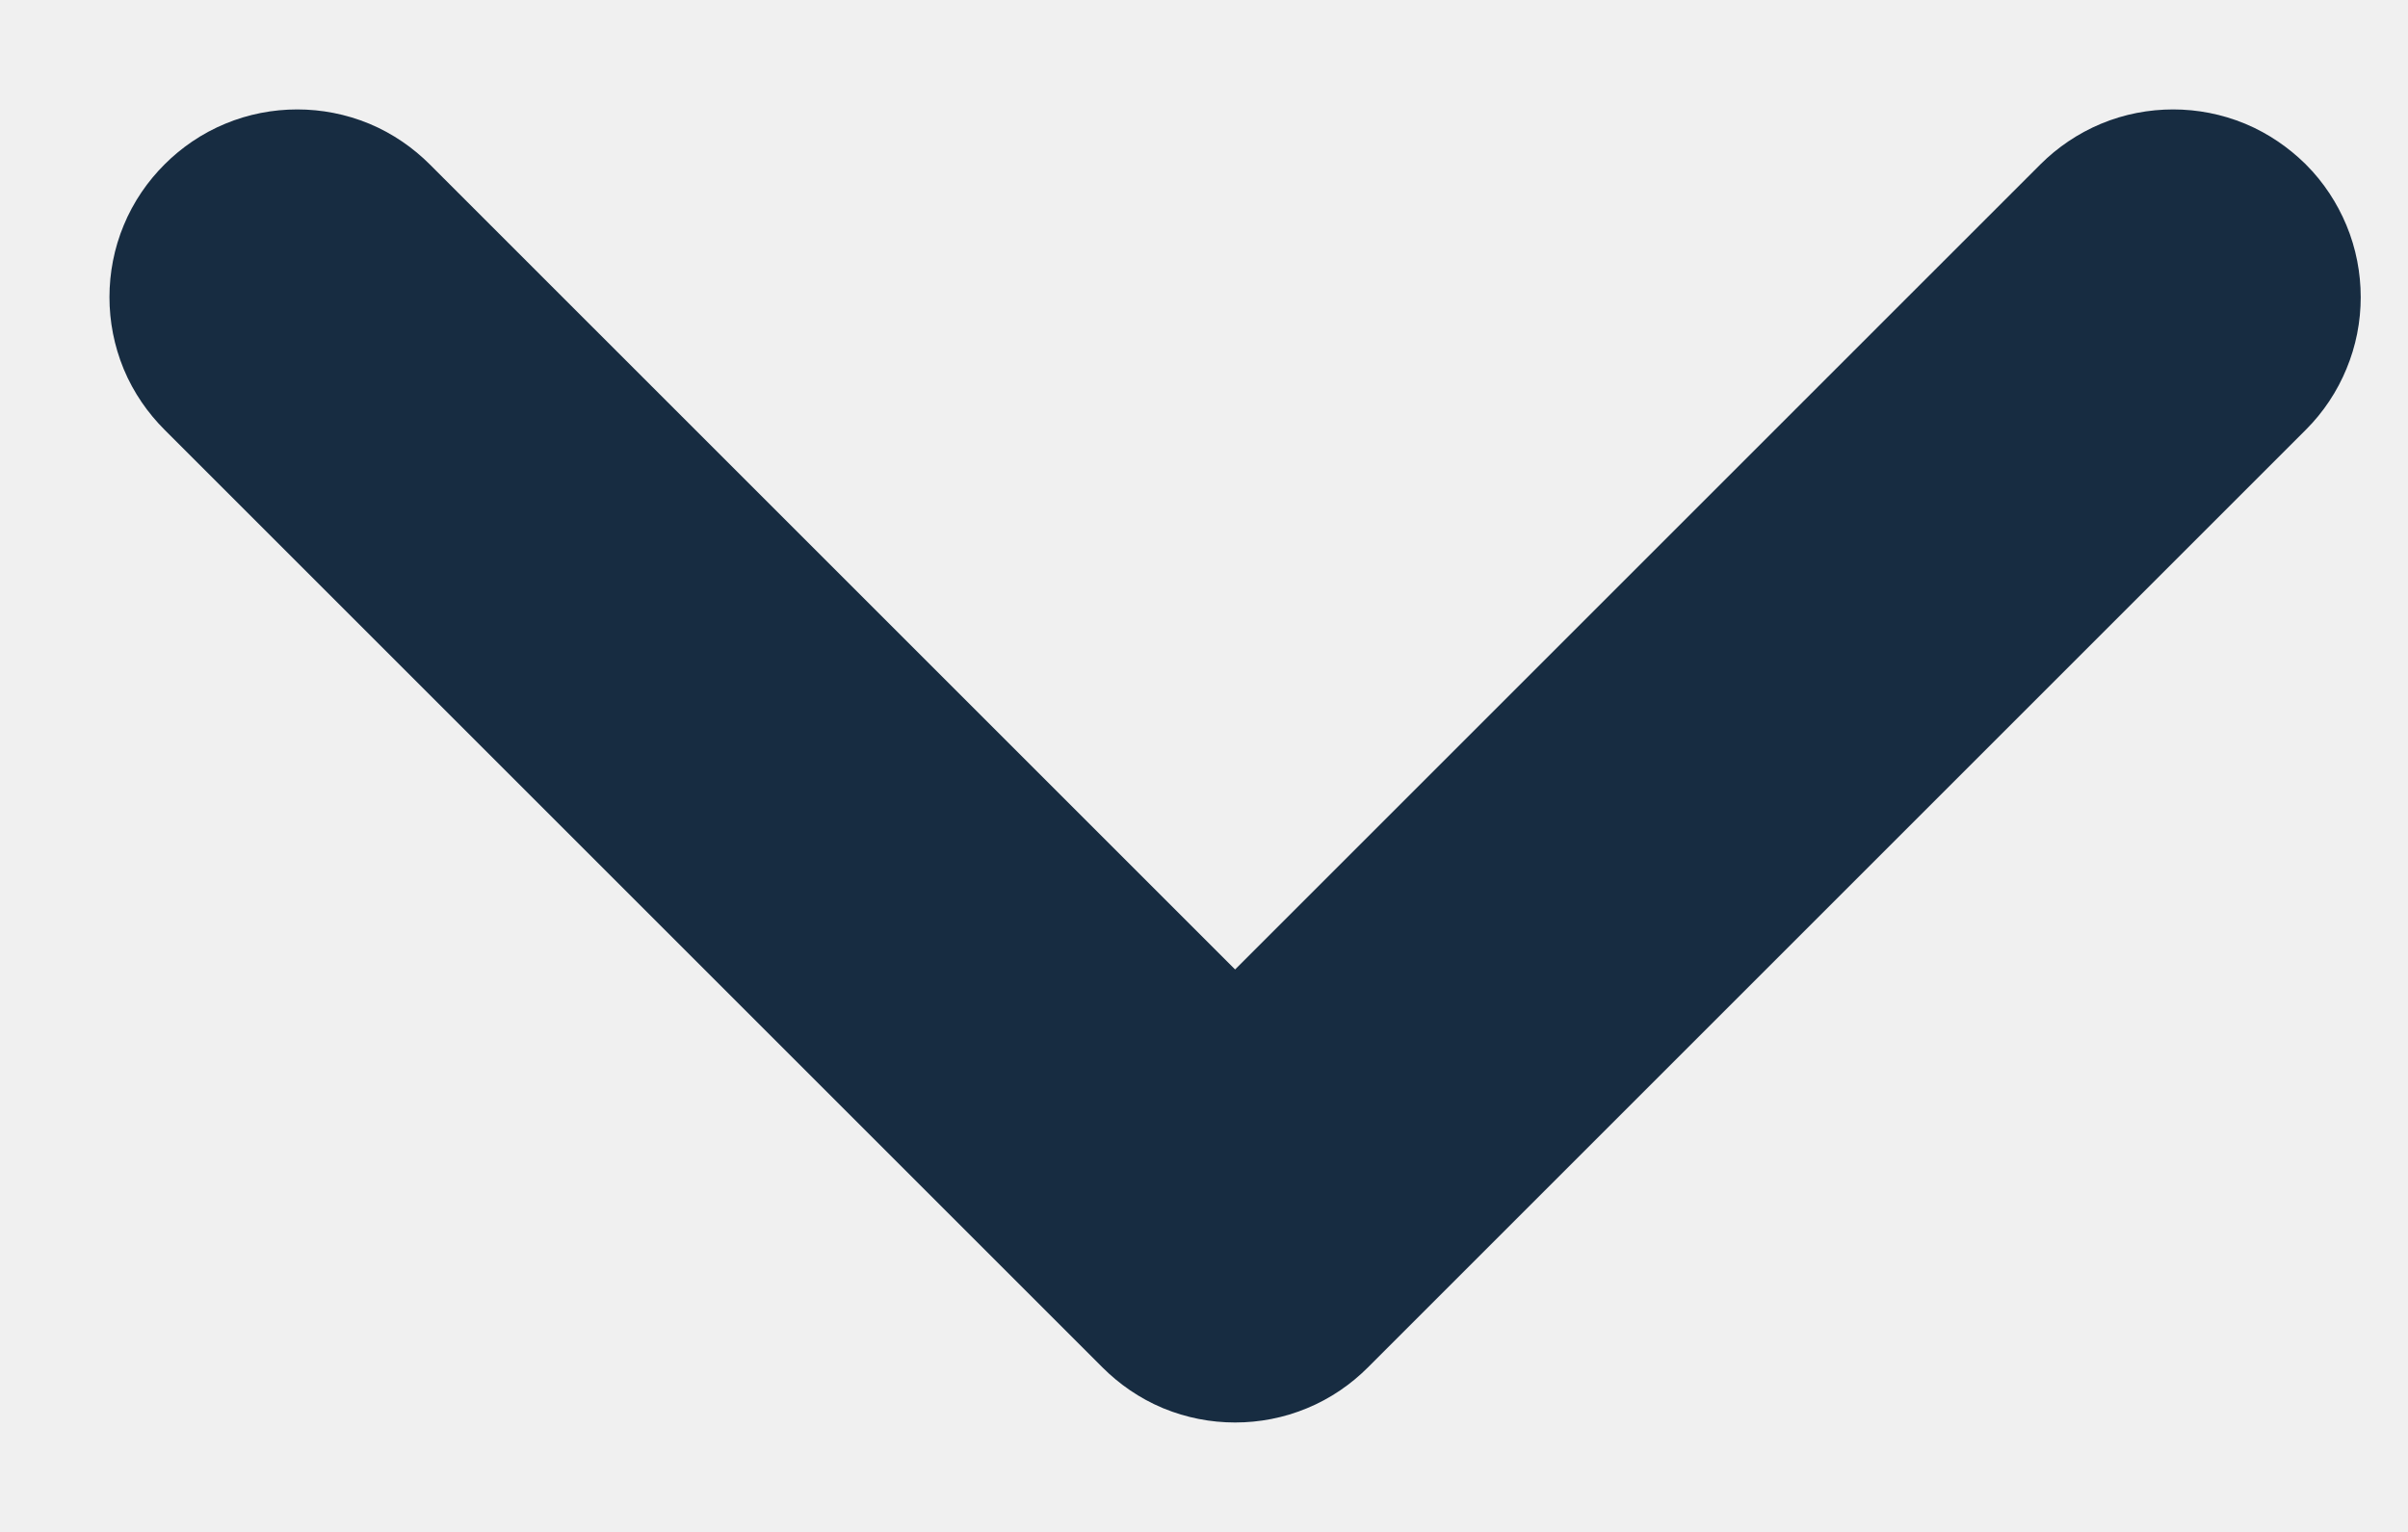
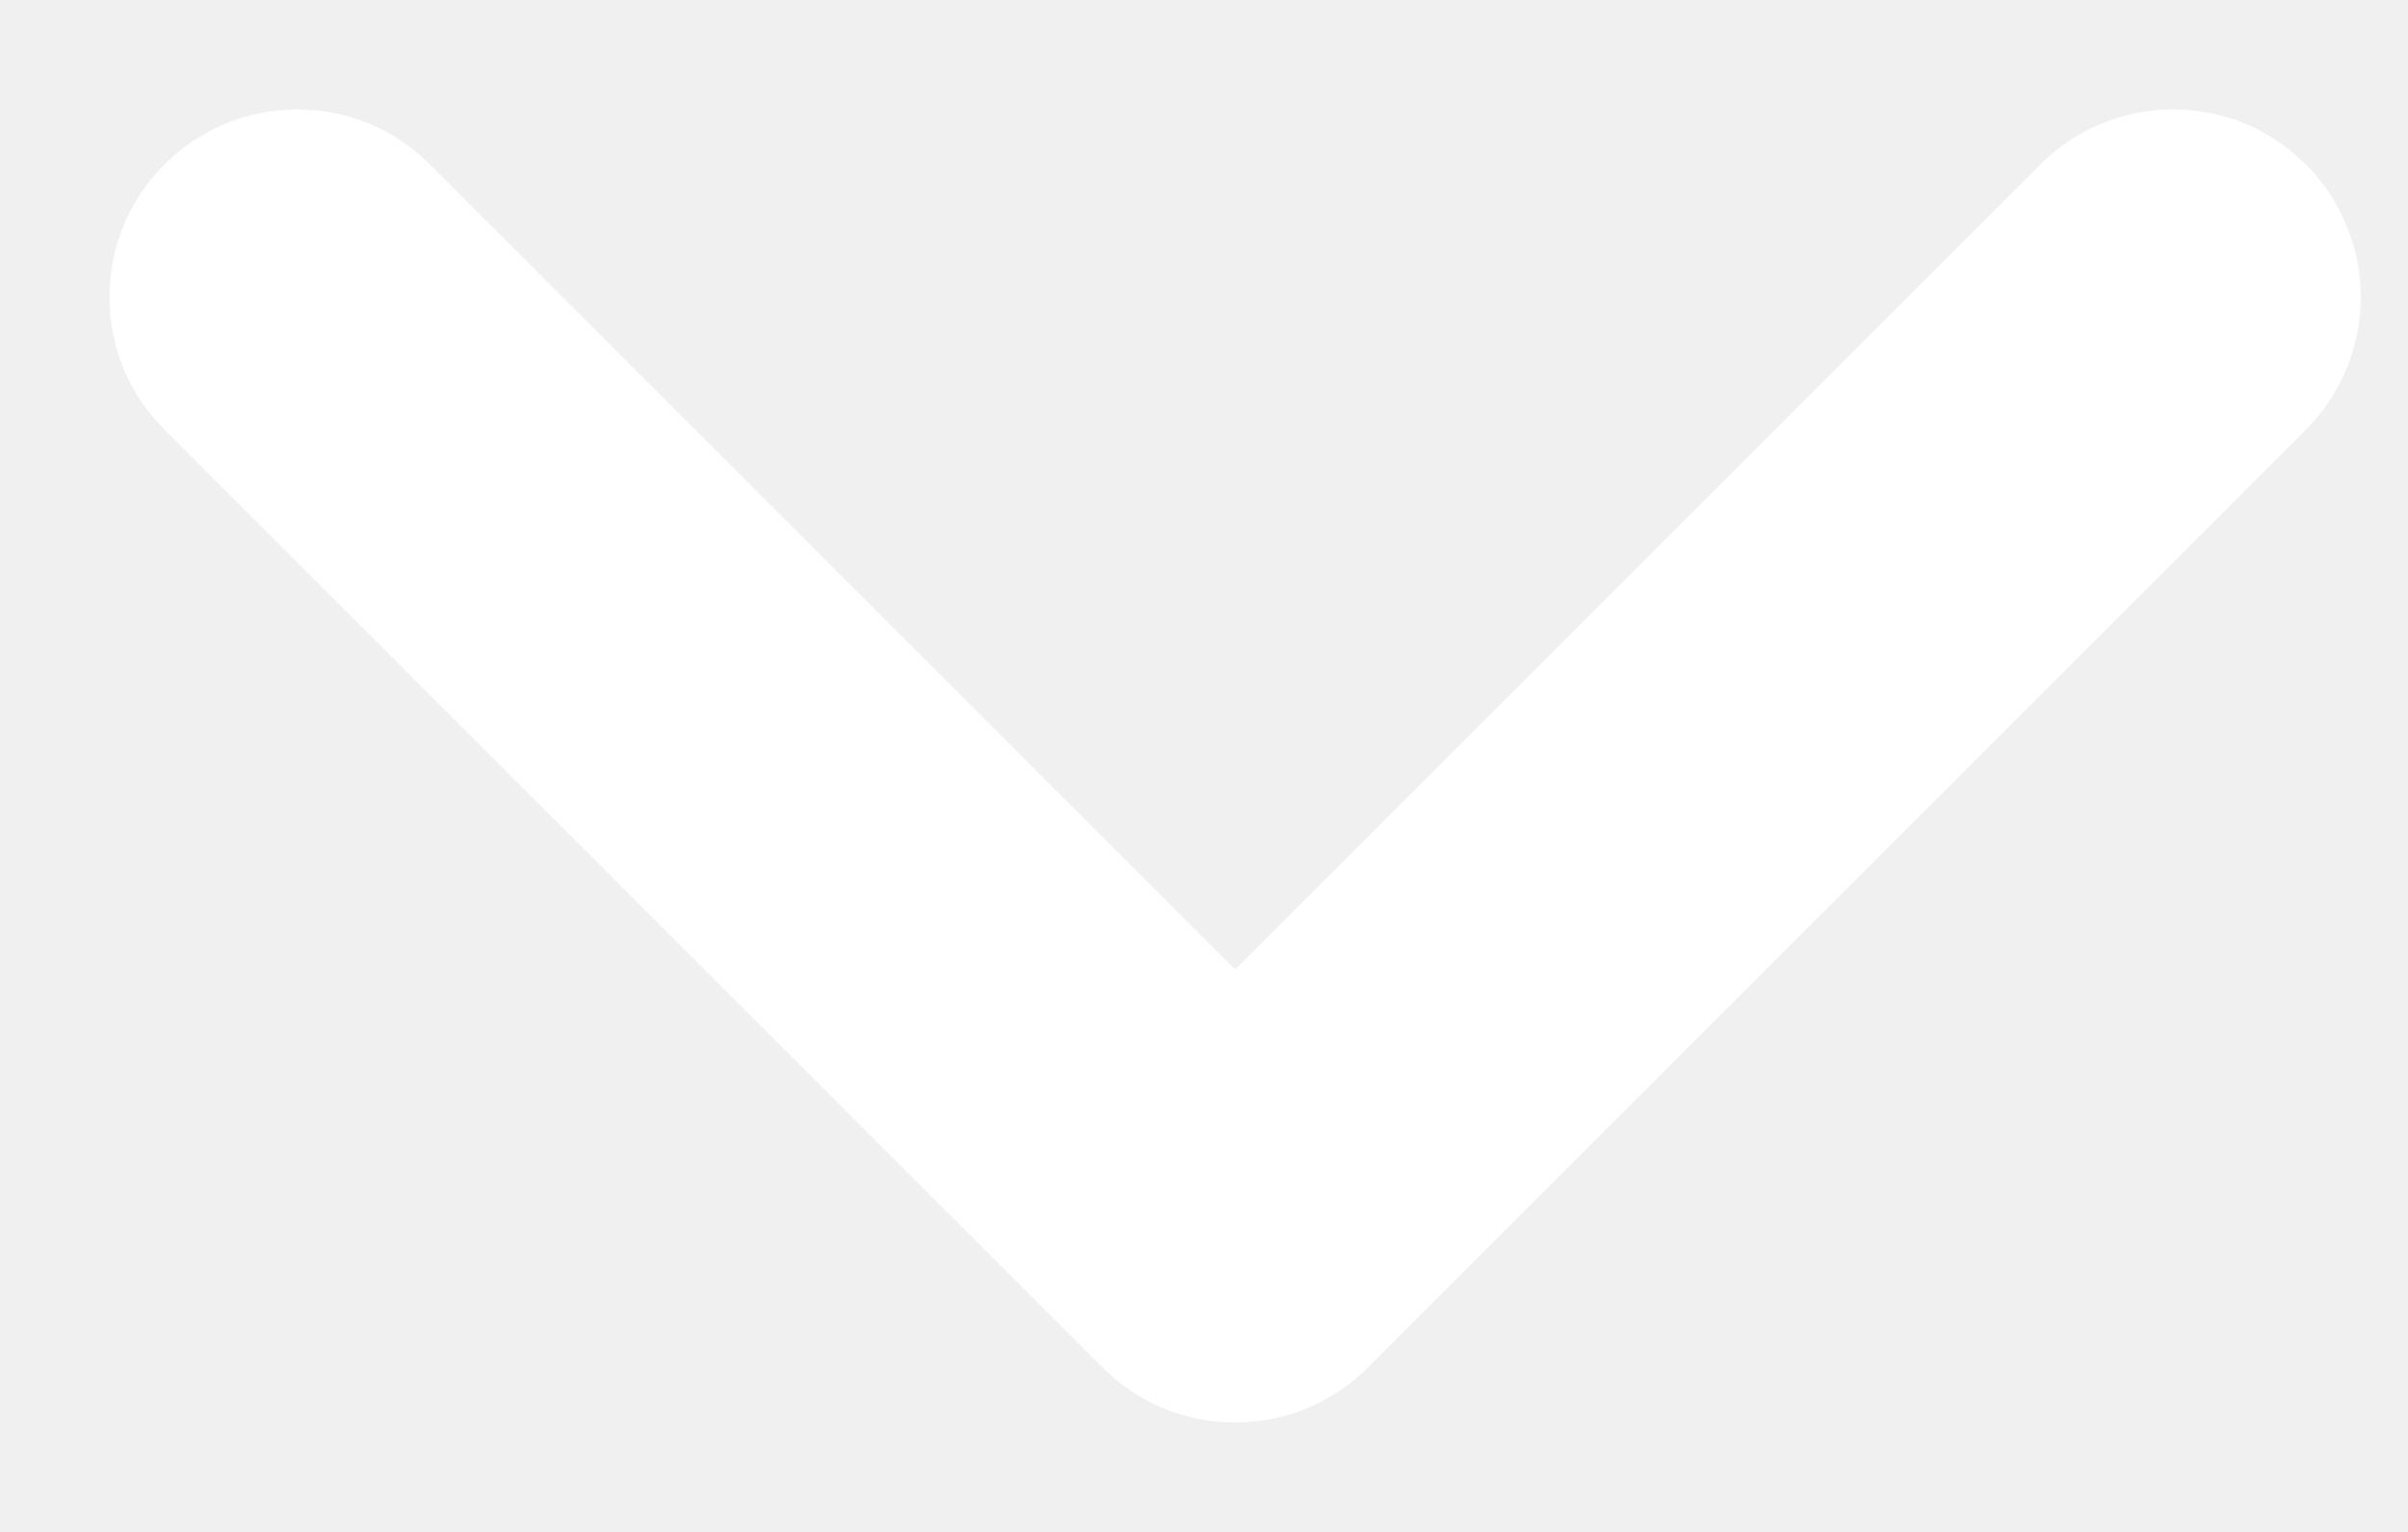
<svg xmlns="http://www.w3.org/2000/svg" width="11" height="7" viewBox="0 0 11 7" fill="none">
-   <path fill-rule="evenodd" clip-rule="evenodd" d="M1.105 1.105C1.138 1.072 1.177 1.045 1.221 1.027C1.264 1.009 1.311 1 1.358 1C1.405 1 1.451 1.009 1.495 1.027C1.538 1.045 1.577 1.072 1.61 1.105L5.642 5.137L9.674 1.105C9.707 1.072 9.747 1.045 9.79 1.027C9.833 1.009 9.88 1 9.927 1C9.974 1 10.02 1.009 10.064 1.027C10.107 1.045 10.146 1.072 10.18 1.105C10.213 1.138 10.239 1.178 10.257 1.221C10.275 1.264 10.284 1.311 10.284 1.358C10.284 1.405 10.275 1.451 10.257 1.494C10.239 1.538 10.213 1.577 10.18 1.61L5.895 5.895C5.862 5.928 5.823 5.955 5.779 5.973C5.736 5.991 5.689 6 5.642 6C5.595 6 5.549 5.991 5.505 5.973C5.462 5.955 5.423 5.928 5.39 5.895L1.105 1.61C1.072 1.577 1.045 1.538 1.027 1.495C1.009 1.451 1 1.405 1 1.358C1 1.311 1.009 1.264 1.027 1.221C1.045 1.177 1.072 1.138 1.105 1.105Z" fill="#172C41" stroke="#172C41" />
+   <path fill-rule="evenodd" clip-rule="evenodd" d="M1.105 1.105C1.138 1.072 1.177 1.045 1.221 1.027C1.264 1.009 1.311 1 1.358 1C1.405 1 1.451 1.009 1.495 1.027C1.538 1.045 1.577 1.072 1.61 1.105L5.642 5.137L9.674 1.105C9.707 1.072 9.747 1.045 9.79 1.027C9.833 1.009 9.88 1 9.927 1C9.974 1 10.02 1.009 10.064 1.027C10.107 1.045 10.146 1.072 10.18 1.105C10.213 1.138 10.239 1.178 10.257 1.221C10.275 1.264 10.284 1.311 10.284 1.358C10.284 1.405 10.275 1.451 10.257 1.494C10.239 1.538 10.213 1.577 10.18 1.61L5.895 5.895C5.862 5.928 5.823 5.955 5.779 5.973C5.736 5.991 5.689 6 5.642 6C5.595 6 5.549 5.991 5.505 5.973C5.462 5.955 5.423 5.928 5.39 5.895L1.105 1.61C1.072 1.577 1.045 1.538 1.027 1.495C1.009 1.451 1 1.405 1 1.358C1 1.311 1.009 1.264 1.027 1.221C1.045 1.177 1.072 1.138 1.105 1.105Z" fill="white" stroke="white" />
</svg>
